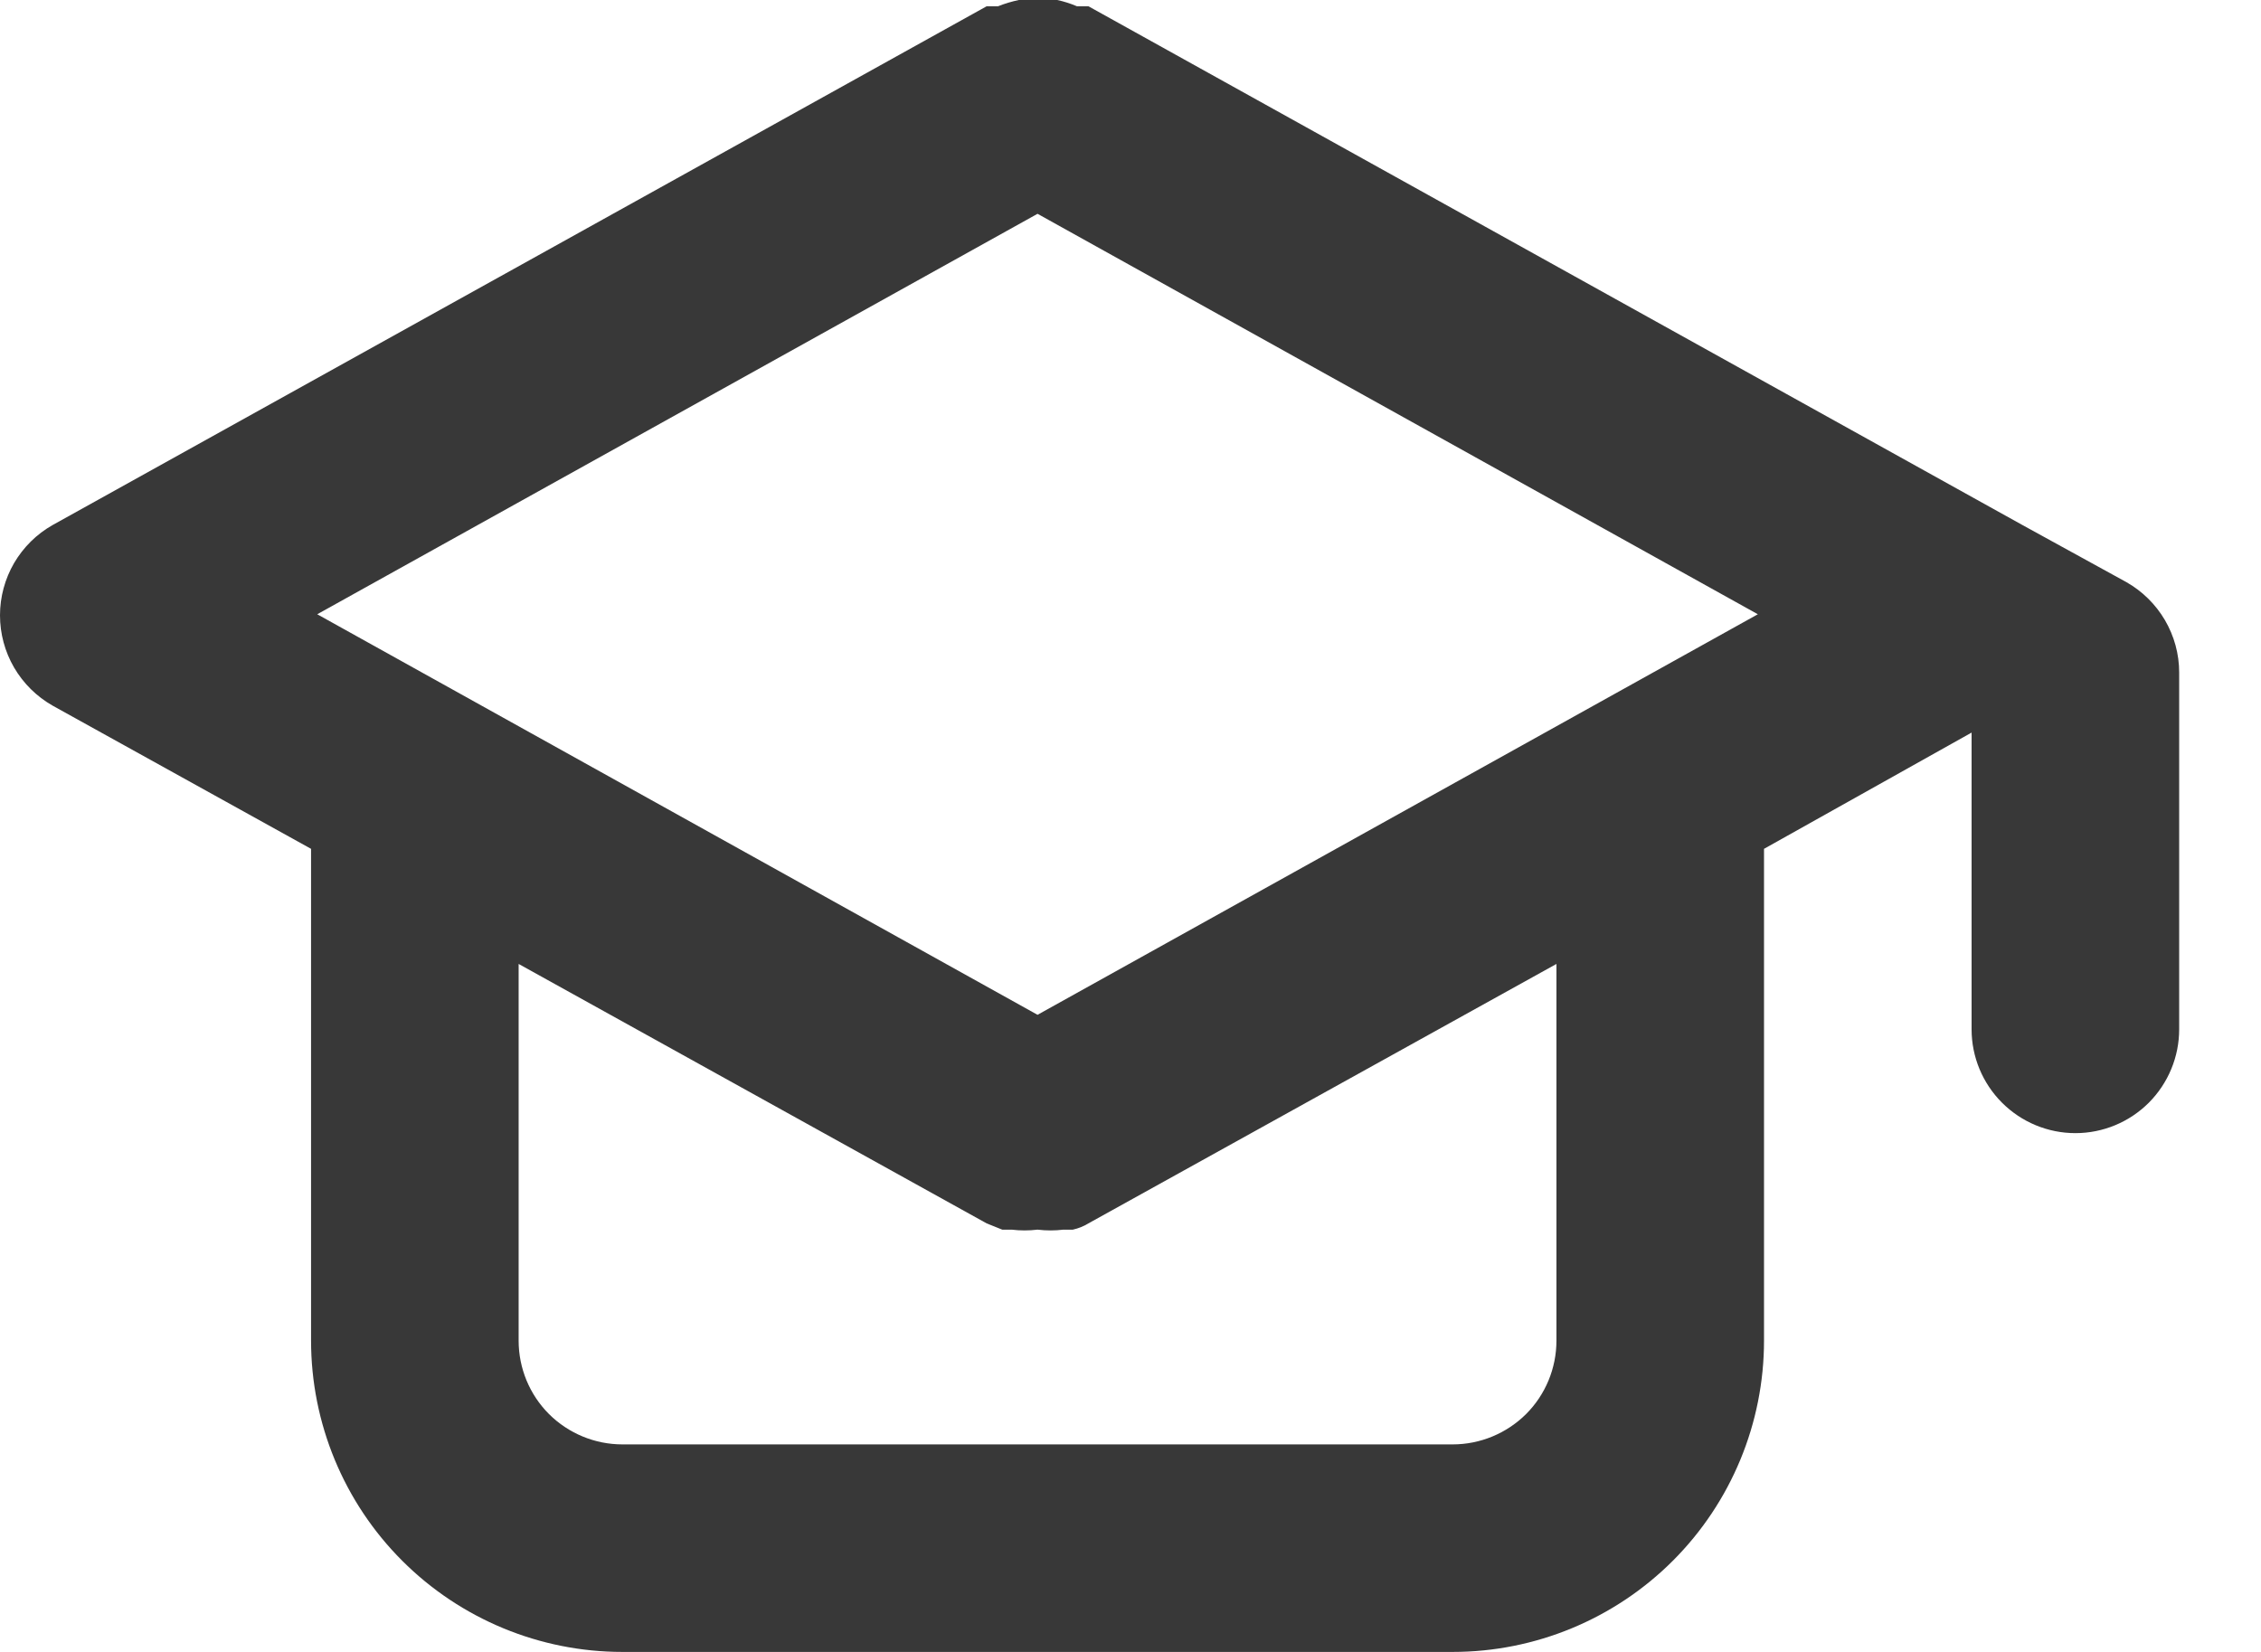
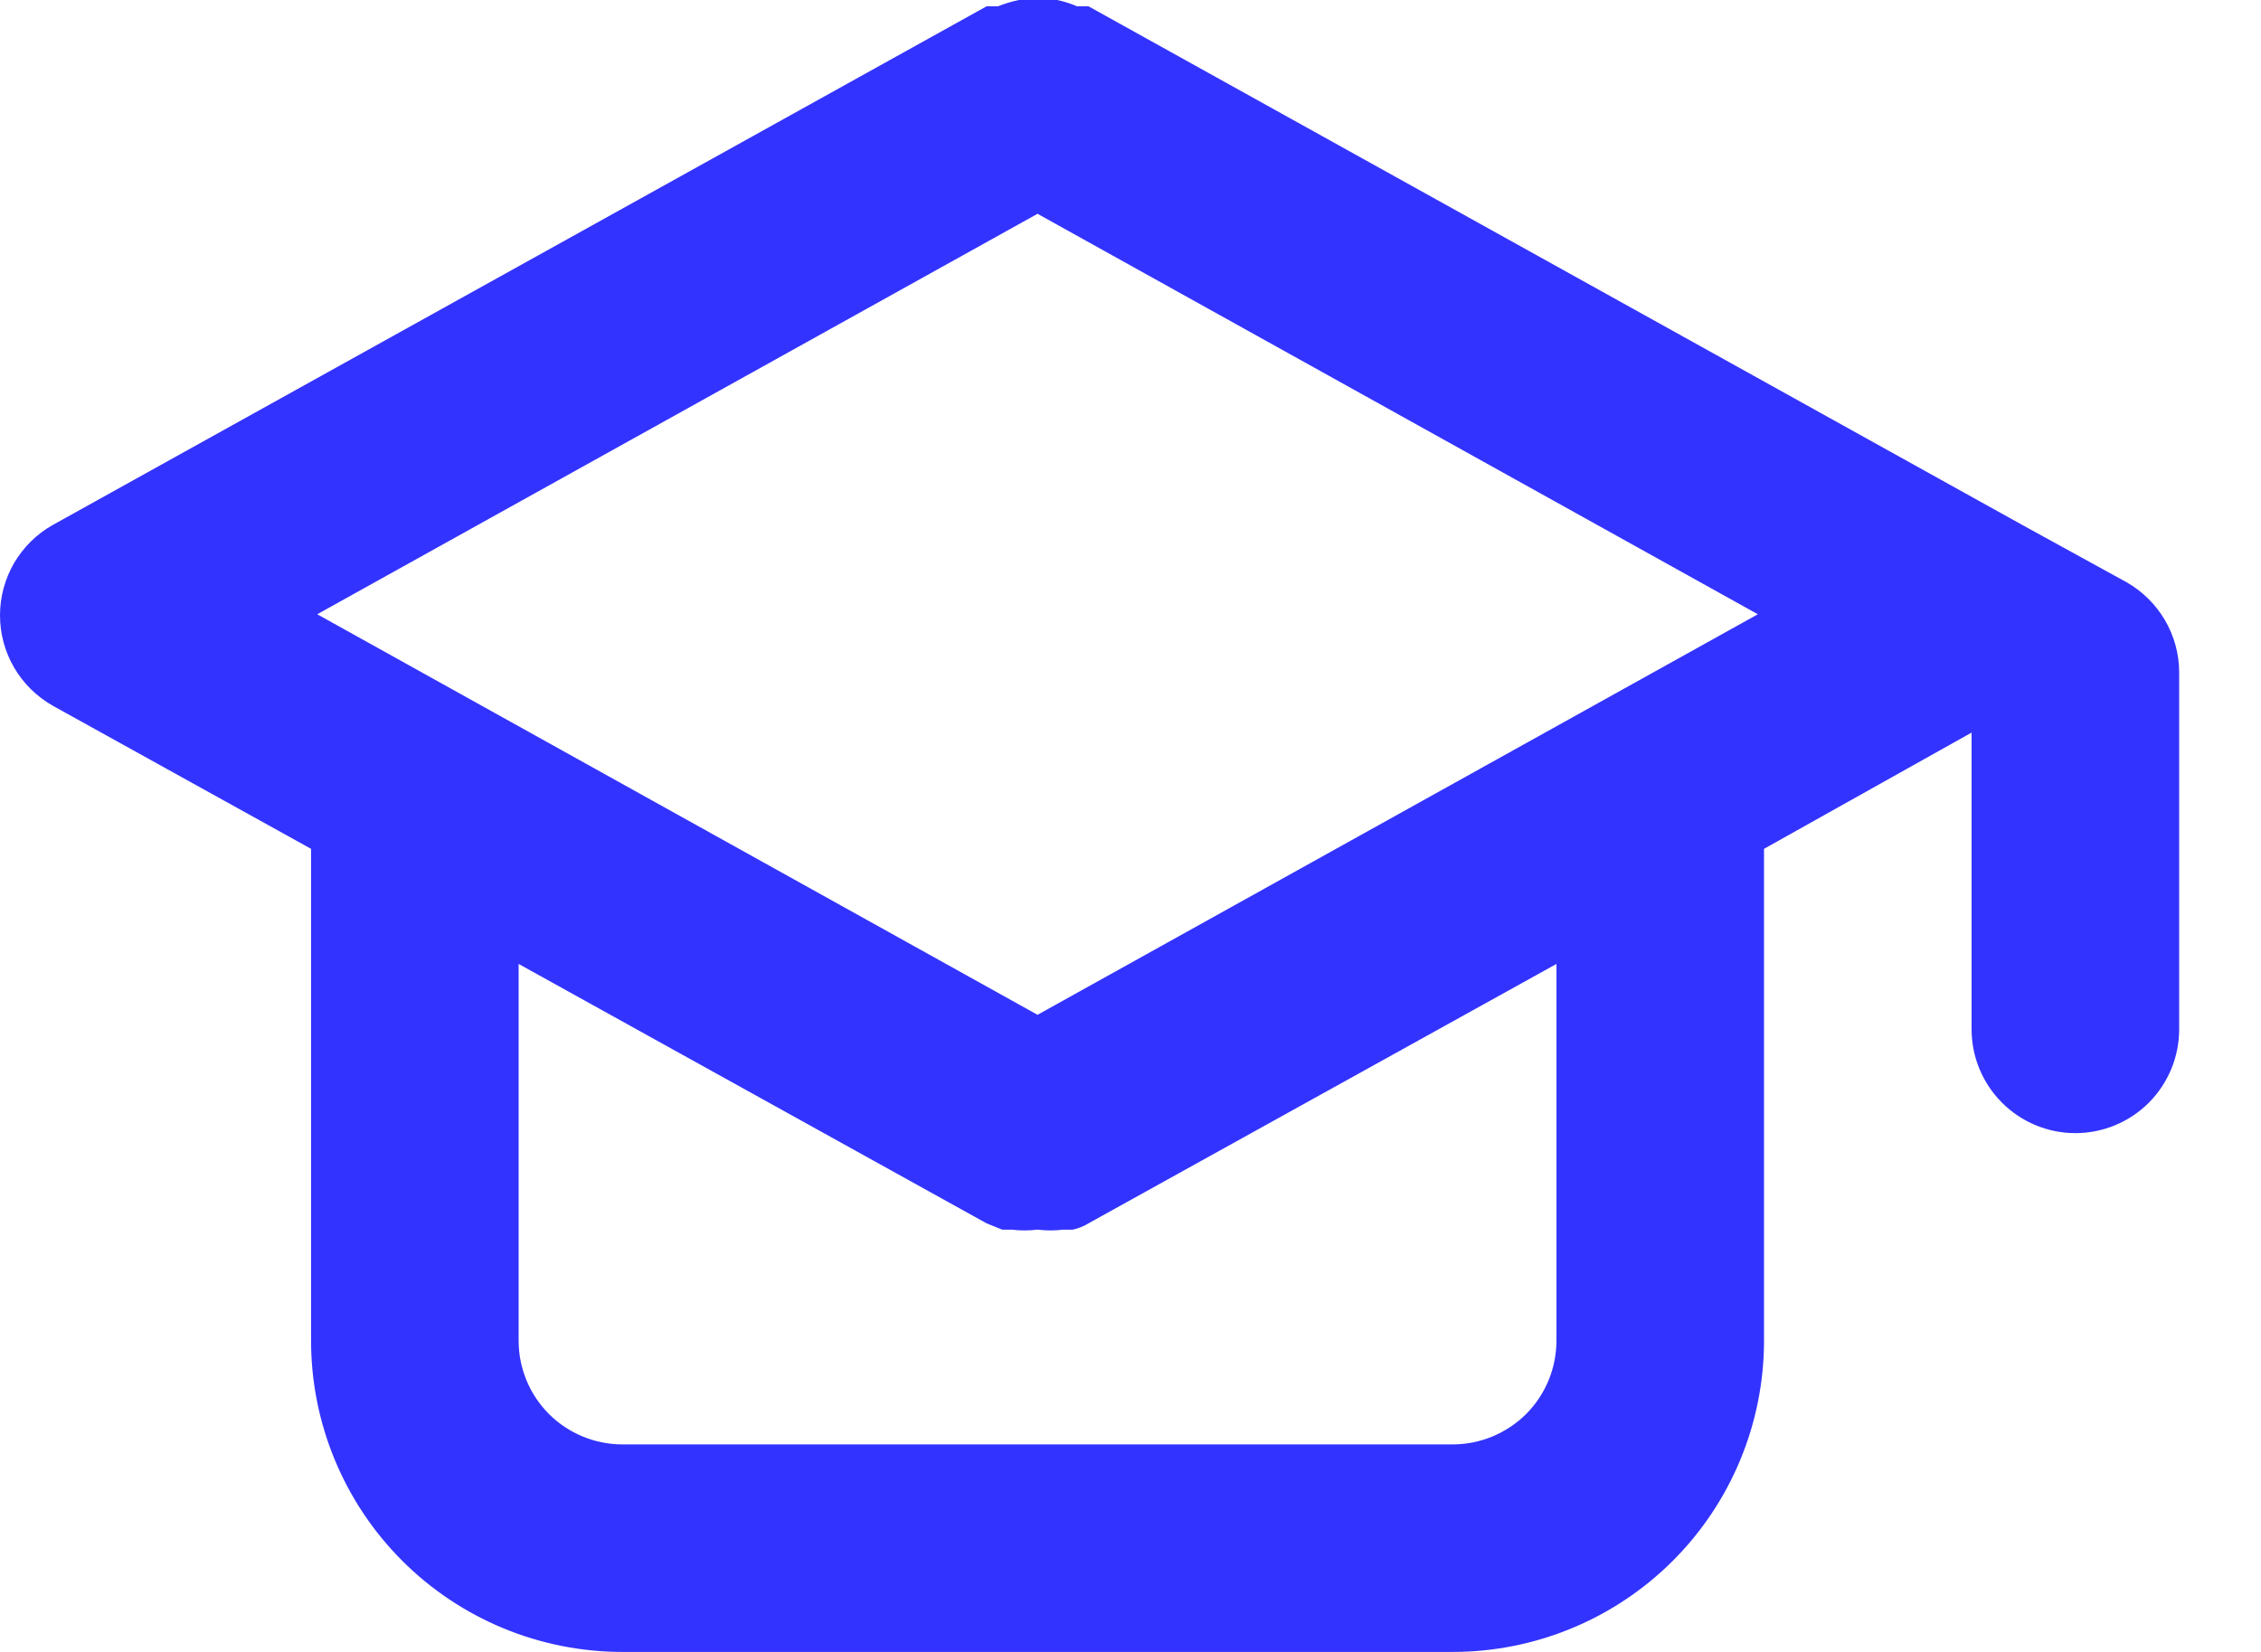
<svg xmlns="http://www.w3.org/2000/svg" width="26" height="19" viewBox="0 0 26 19" fill="none">
-   <path id="Vector" d="M24.451 6.695L23.257 6.039L12.516 0.072H12.384C12.311 0.041 12.236 0.017 12.158 0H11.931H11.716C11.635 0.017 11.555 0.041 11.477 0.072H11.346L0.605 6.039C0.421 6.143 0.269 6.294 0.162 6.476C0.056 6.659 0 6.866 0 7.077C0 7.288 0.056 7.496 0.162 7.678C0.269 7.861 0.421 8.011 0.605 8.116L3.577 9.763V15.42C3.577 16.369 3.954 17.28 4.625 17.951C5.297 18.623 6.208 19 7.157 19H16.705C17.654 19 18.565 18.623 19.237 17.951C19.908 17.28 20.285 16.369 20.285 15.42V9.763L22.672 8.426V11.839C22.672 12.156 22.798 12.459 23.022 12.683C23.246 12.907 23.549 13.033 23.866 13.033C24.182 13.033 24.486 12.907 24.71 12.683C24.933 12.459 25.059 12.156 25.059 11.839V7.734C25.059 7.522 25.002 7.315 24.895 7.132C24.788 6.95 24.635 6.799 24.451 6.695ZM17.898 15.42C17.898 15.736 17.773 16.04 17.549 16.264C17.325 16.487 17.021 16.613 16.705 16.613H7.157C6.841 16.613 6.537 16.487 6.313 16.264C6.089 16.04 5.964 15.736 5.964 15.42V11.087L11.346 14.071L11.525 14.143H11.633C11.732 14.155 11.832 14.155 11.931 14.143C12.03 14.155 12.13 14.155 12.229 14.143H12.337C12.4 14.129 12.461 14.105 12.516 14.071L17.898 11.087V15.42ZM11.931 11.672L3.648 7.065L11.931 2.459L20.214 7.065L11.931 11.672Z" fill="#383838" />
+   <path id="Vector" d="M24.451 6.695L23.257 6.039L12.516 0.072H12.384C12.311 0.041 12.236 0.017 12.158 0H11.931H11.716C11.635 0.017 11.555 0.041 11.477 0.072H11.346L0.605 6.039C0.421 6.143 0.269 6.294 0.162 6.476C0.056 6.659 0 6.866 0 7.077C0 7.288 0.056 7.496 0.162 7.678C0.269 7.861 0.421 8.011 0.605 8.116L3.577 9.763V15.42C3.577 16.369 3.954 17.28 4.625 17.951C5.297 18.623 6.208 19 7.157 19H16.705C17.654 19 18.565 18.623 19.237 17.951C19.908 17.28 20.285 16.369 20.285 15.42V9.763L22.672 8.426V11.839C22.672 12.156 22.798 12.459 23.022 12.683C23.246 12.907 23.549 13.033 23.866 13.033C24.182 13.033 24.486 12.907 24.71 12.683C24.933 12.459 25.059 12.156 25.059 11.839V7.734C25.059 7.522 25.002 7.315 24.895 7.132C24.788 6.95 24.635 6.799 24.451 6.695ZM17.898 15.42C17.898 15.736 17.773 16.04 17.549 16.264C17.325 16.487 17.021 16.613 16.705 16.613H7.157C6.841 16.613 6.537 16.487 6.313 16.264C6.089 16.04 5.964 15.736 5.964 15.42V11.087L11.346 14.071L11.525 14.143H11.633C11.732 14.155 11.832 14.155 11.931 14.143C12.03 14.155 12.13 14.155 12.229 14.143H12.337C12.4 14.129 12.461 14.105 12.516 14.071L17.898 11.087V15.42ZM11.931 11.672L3.648 7.065L11.931 2.459L20.214 7.065L11.931 11.672Z" fill="#3333ff" />
</svg>
